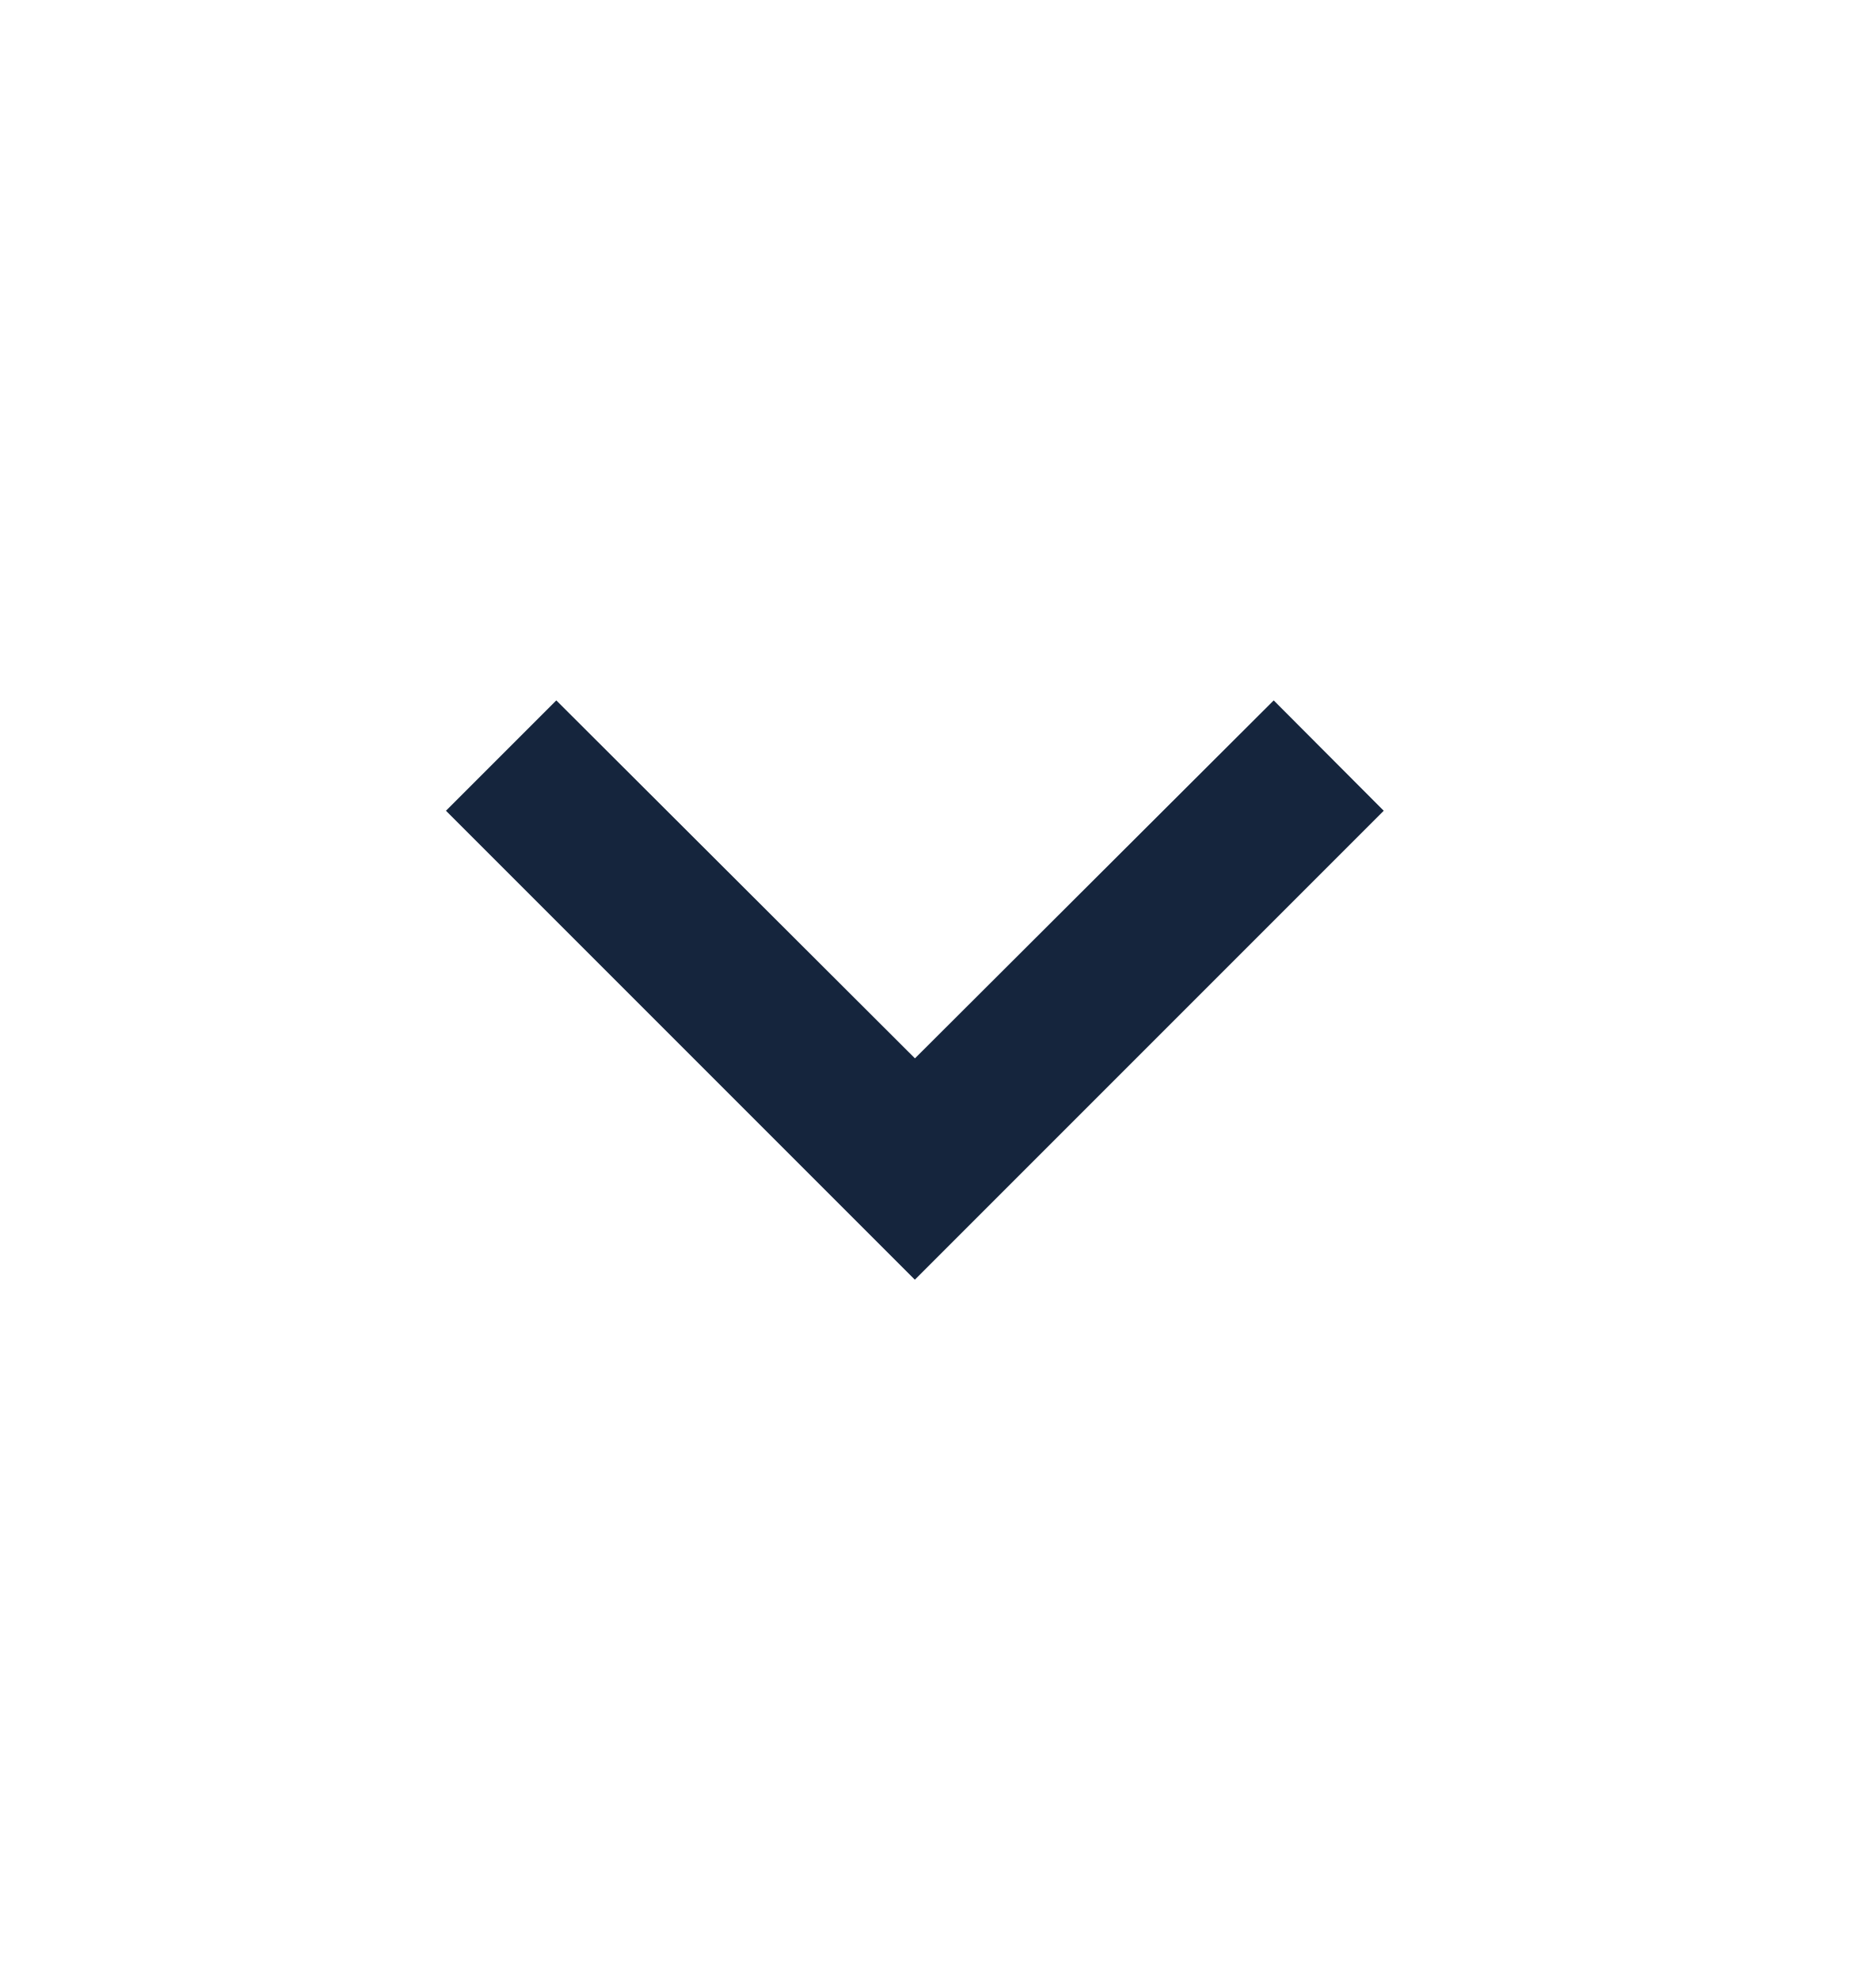
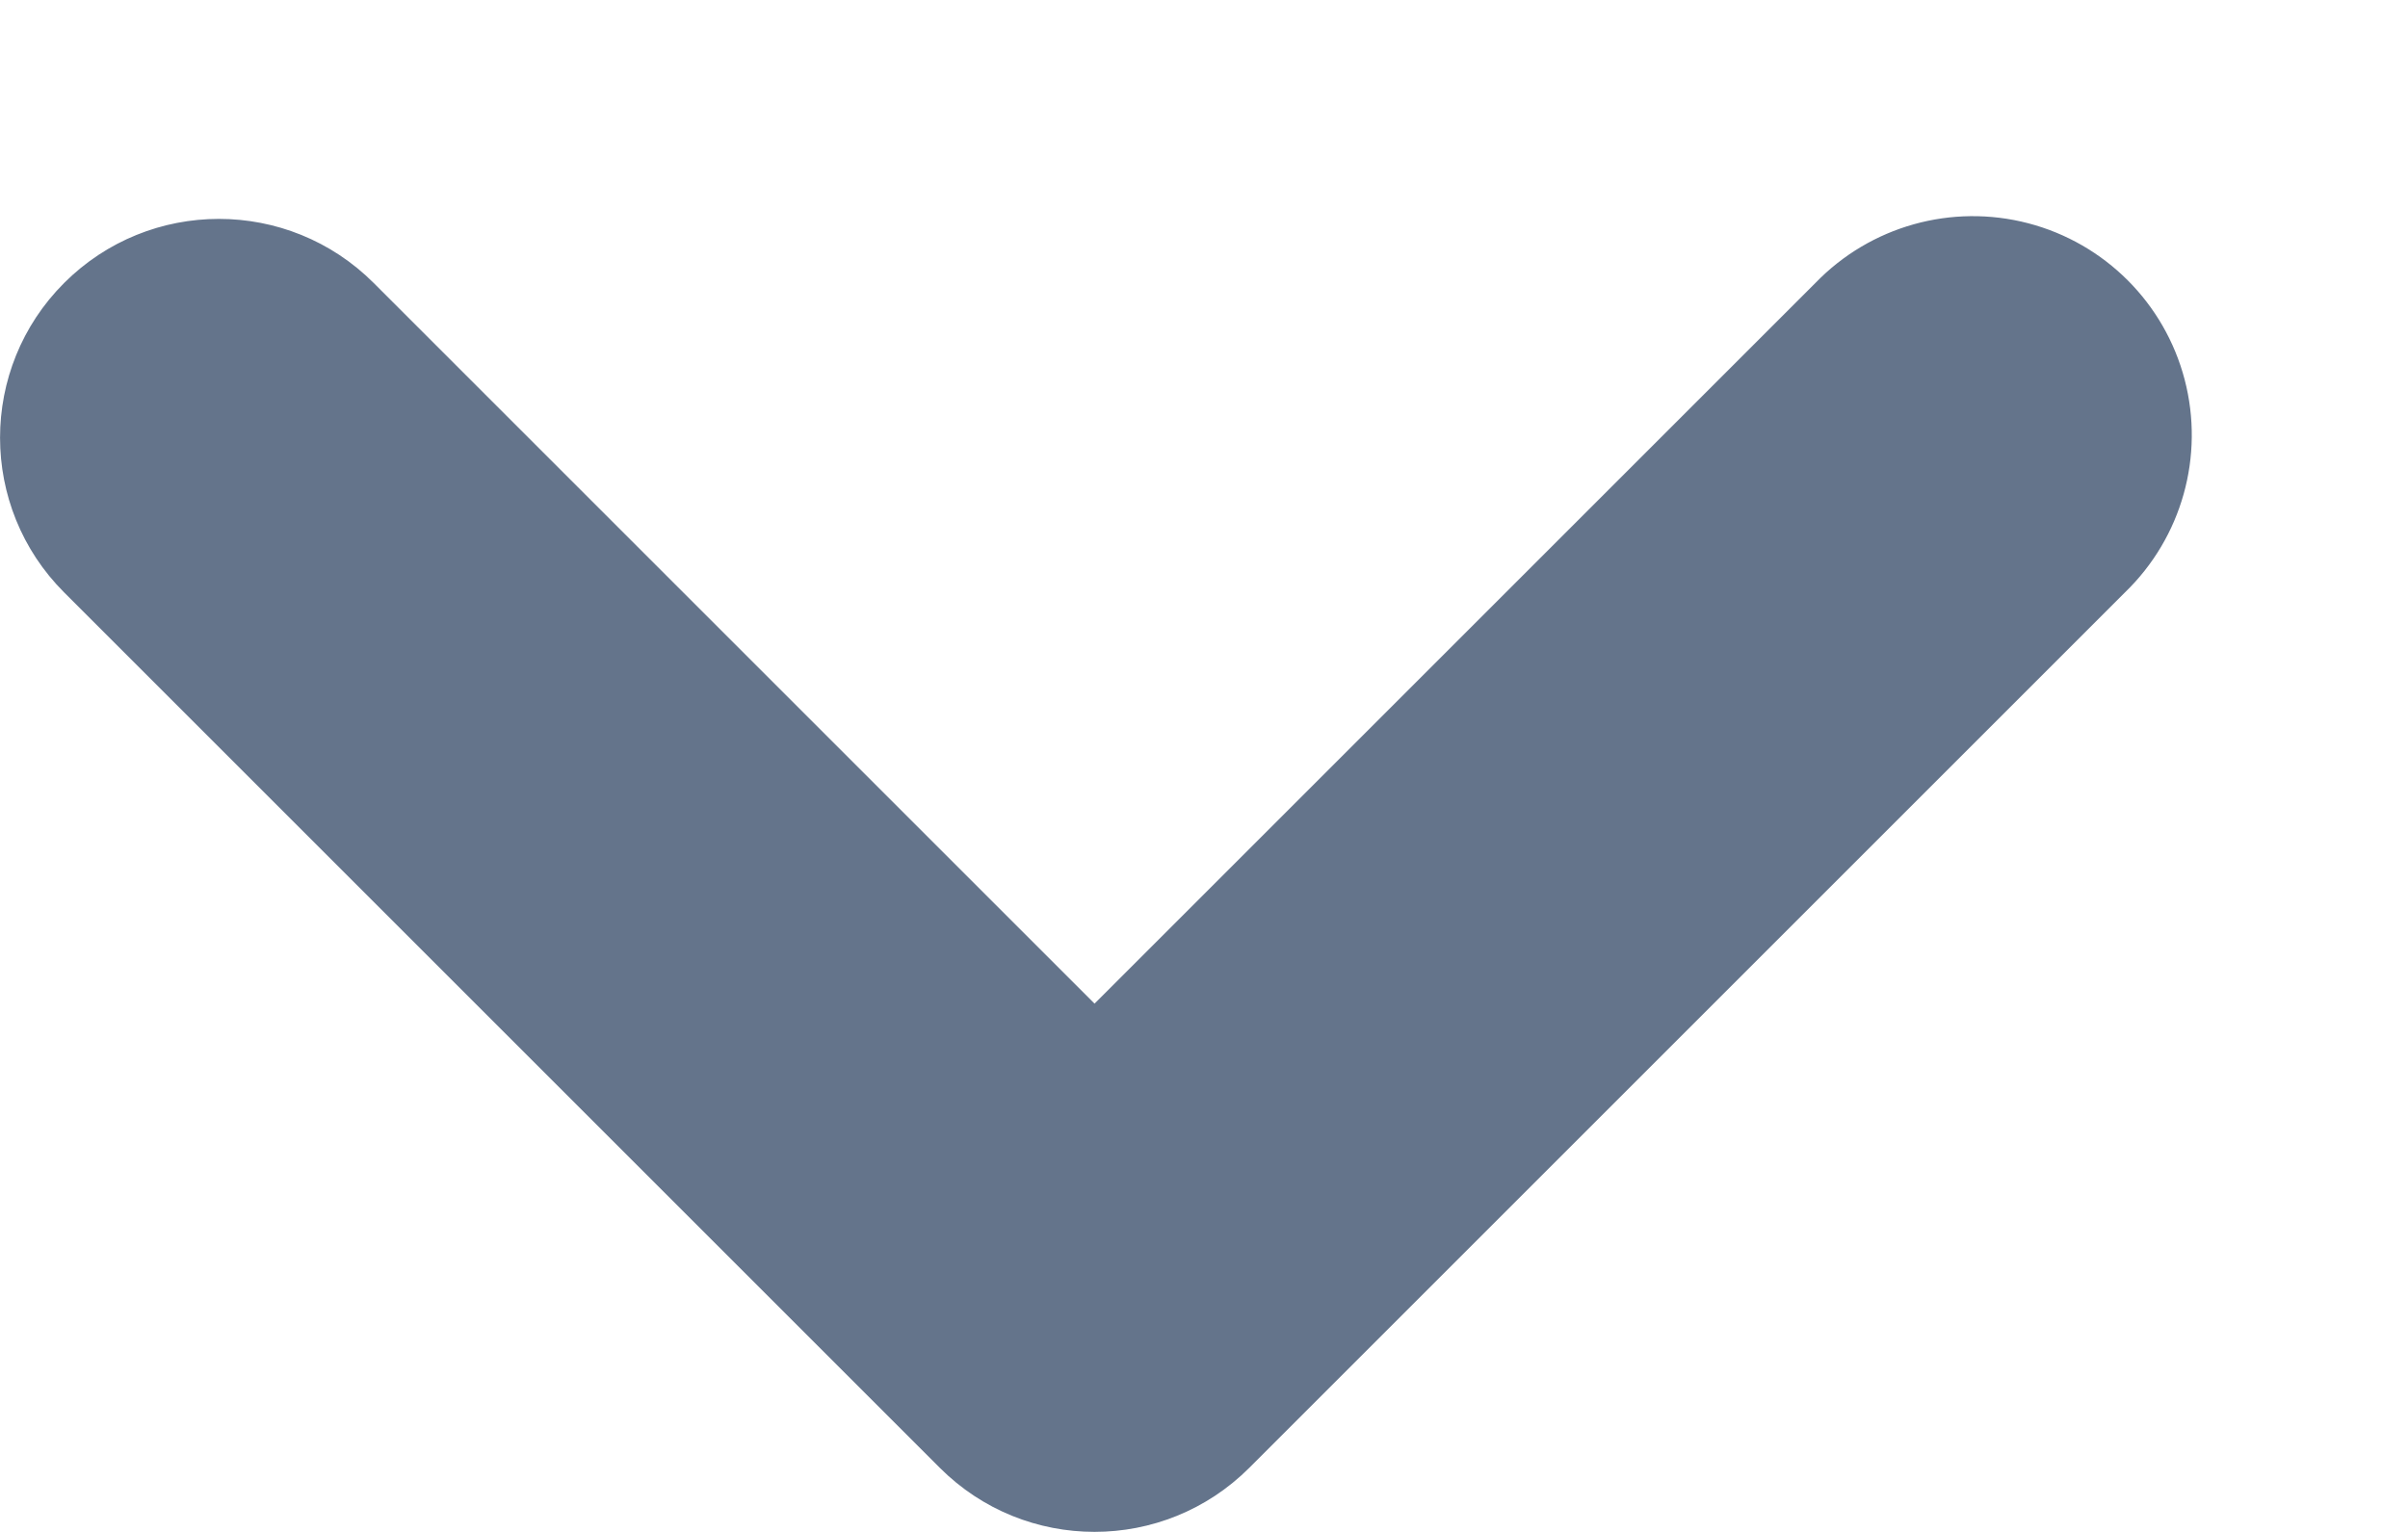
- <svg xmlns="http://www.w3.org/2000/svg" width="18" height="19" viewBox="0 0 18 19" fill="none">
-   <path d="m5.339 6.721 3.442 3.435 3.443-3.435L13.28 7.78l-4.5 4.5-4.5-4.5L5.34 6.72Z" fill="#15253D" />
+ <svg xmlns="http://www.w3.org/2000/svg" width="11" height="7" viewBox="0 0 11 7" fill="none">
+   <path fill-rule="evenodd" clip-rule="evenodd" d="M.293 1.293a1 1 0 0 1 1.414 0L5 4.586l3.293-3.293a1 1 0 1 1 1.414 1.414l-4 4a1 1 0 0 1-1.414 0l-4-4a1 1 0 0 1 0-1.414Z" fill="#64748B" />
</svg>
